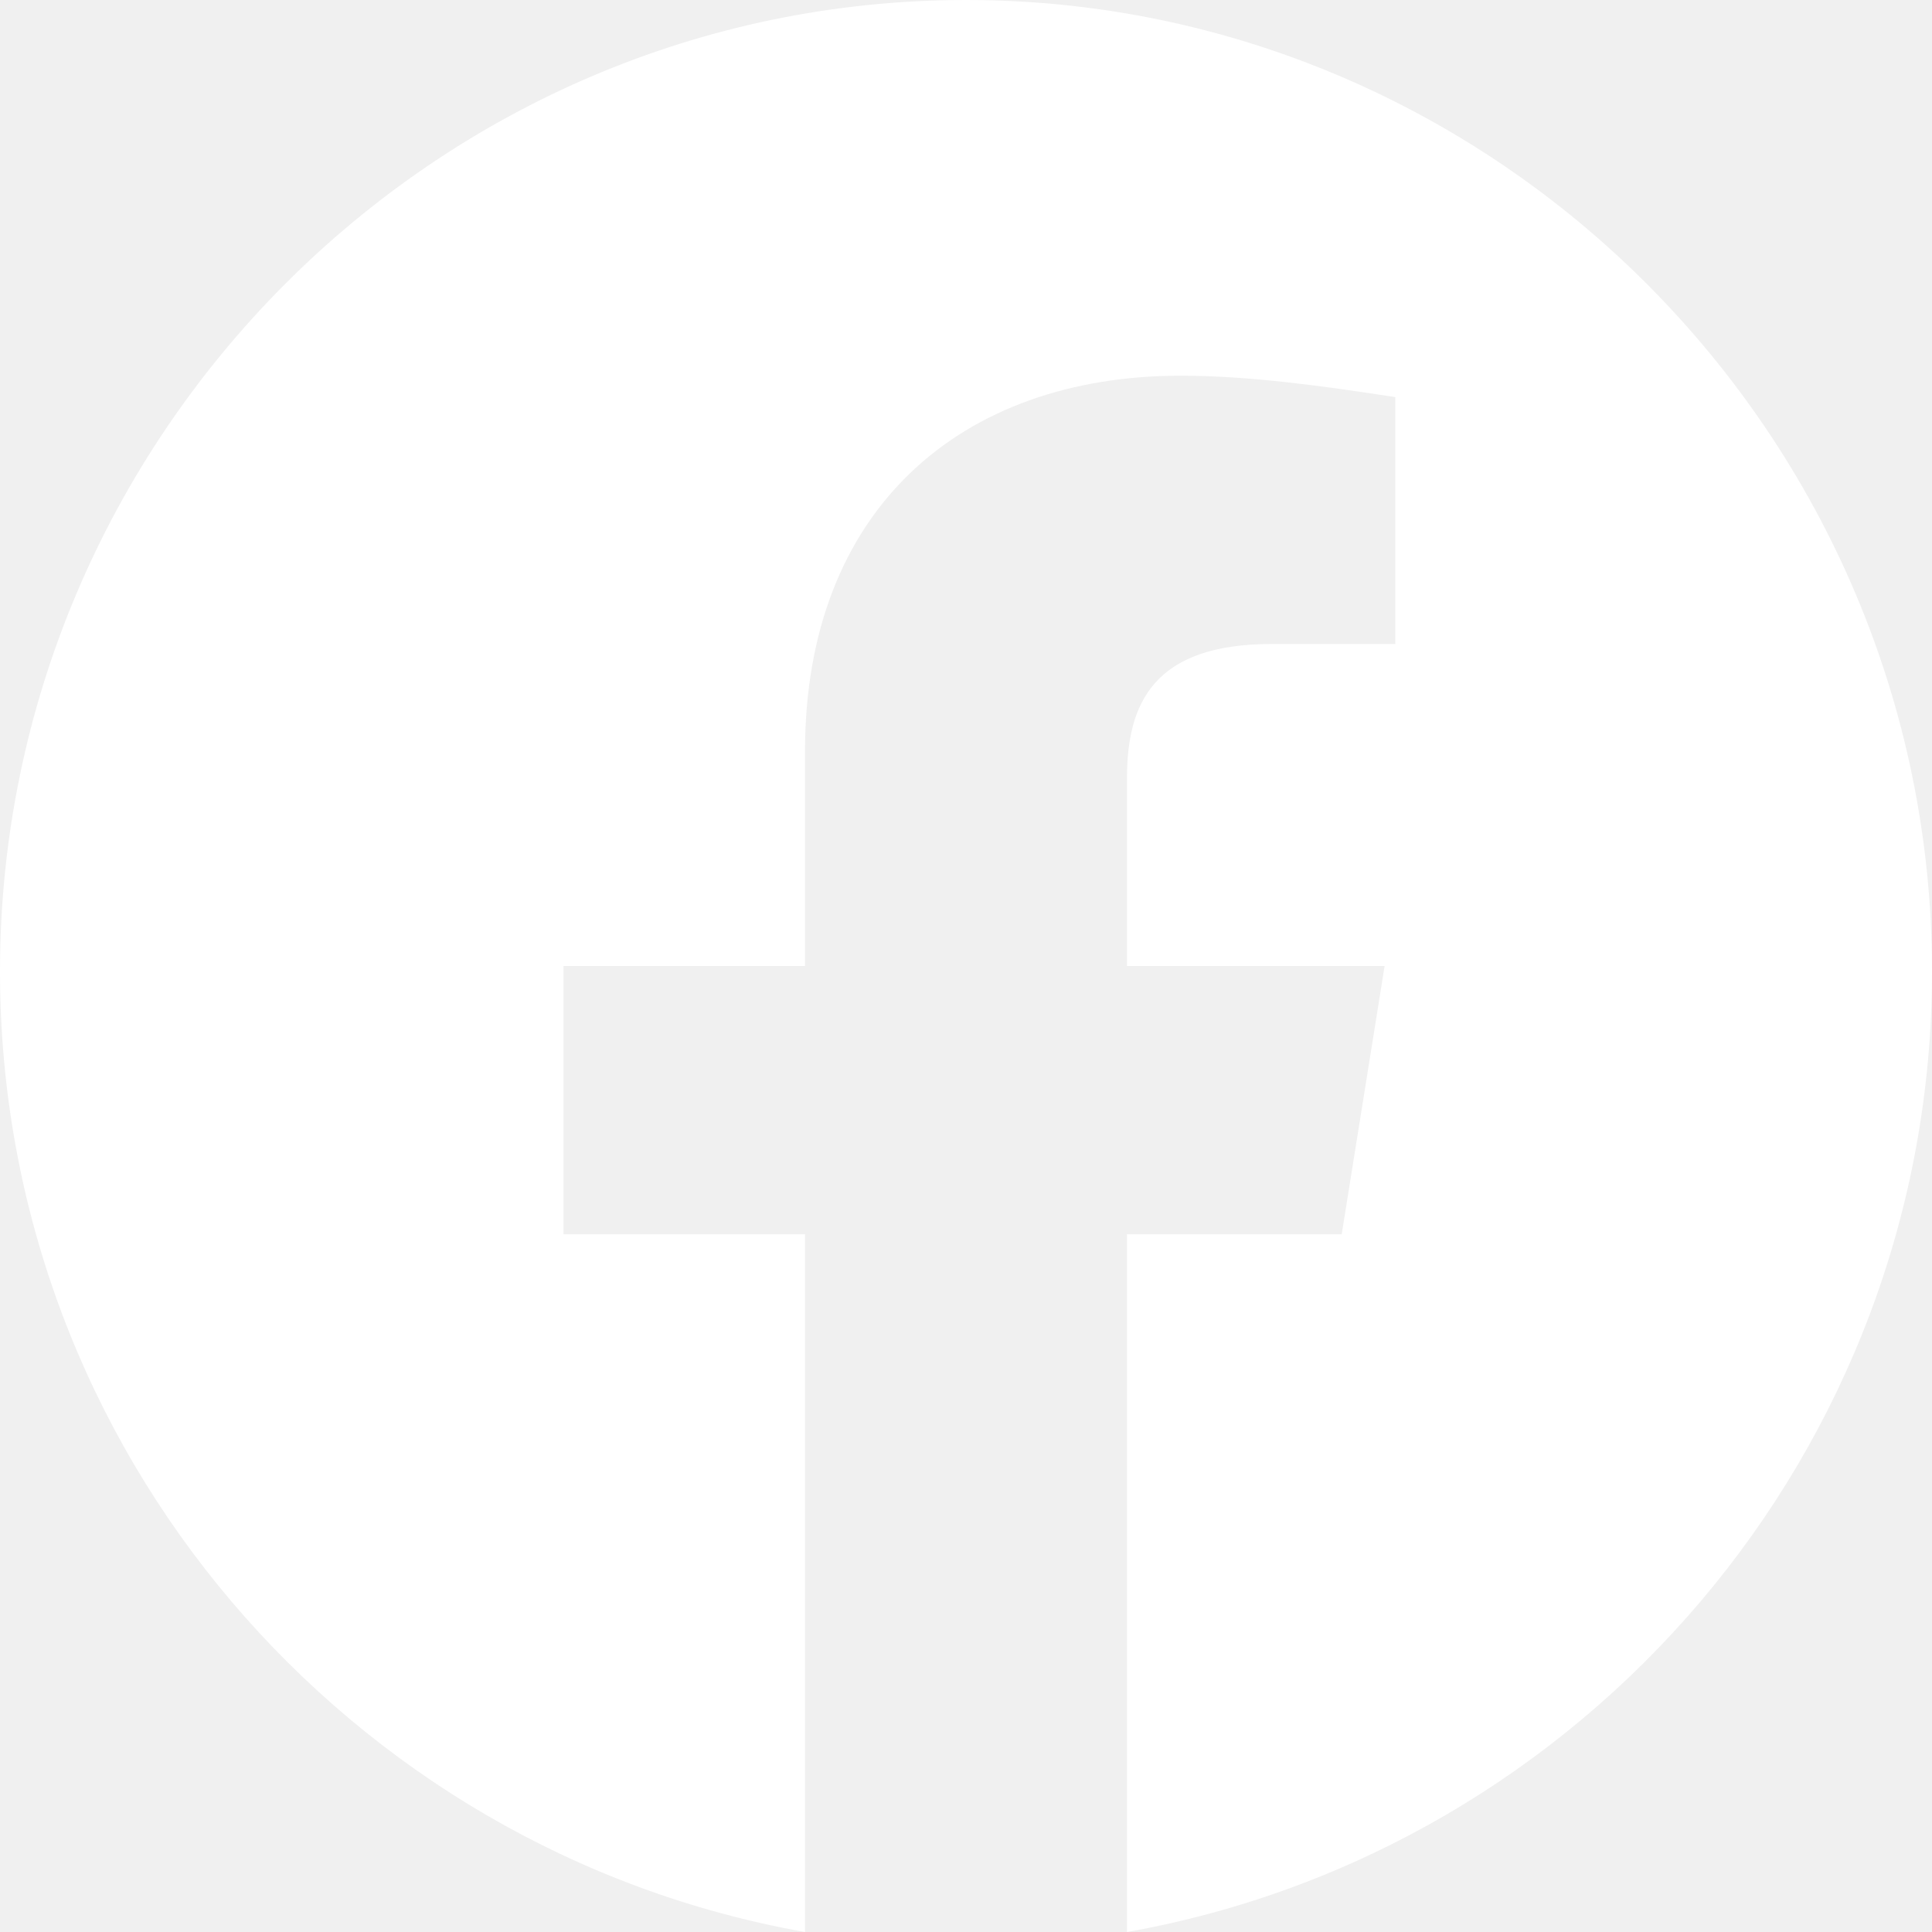
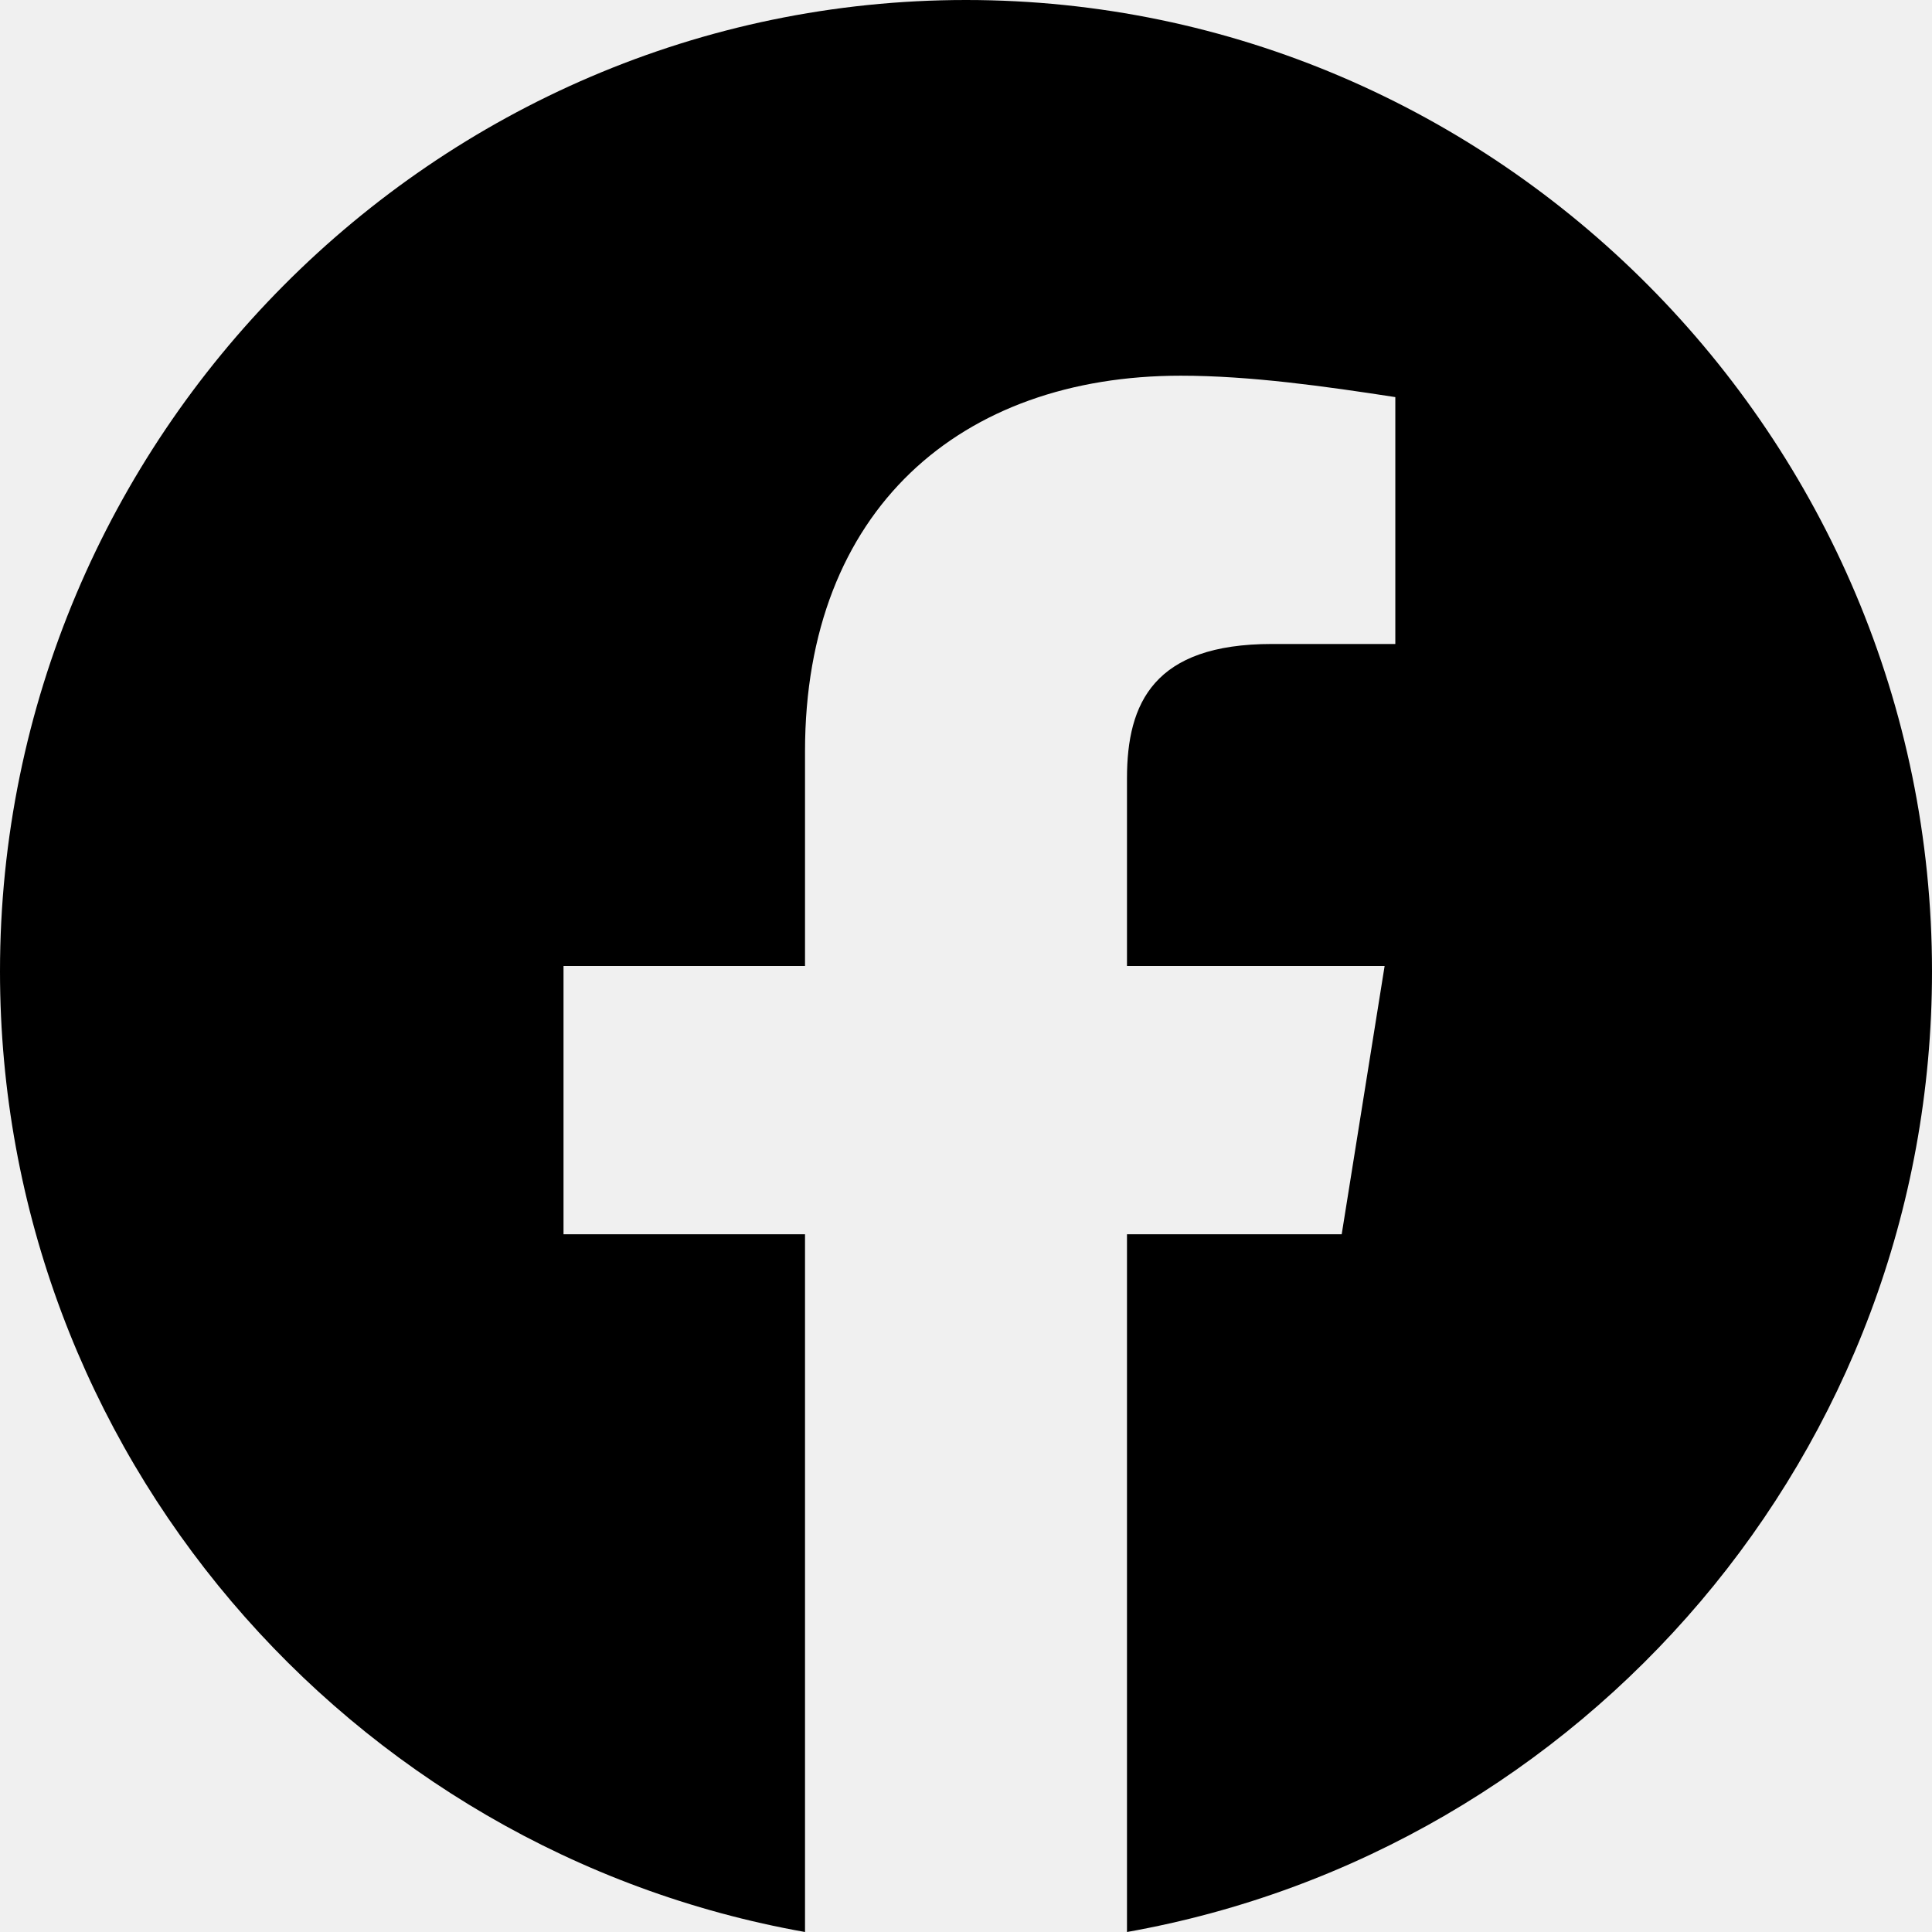
<svg xmlns="http://www.w3.org/2000/svg" width="37" height="37" viewBox="0 0 37 37" fill="none">
-   <path fill-rule="evenodd" clip-rule="evenodd" d="M0 18.603C0 27.801 6.68 35.449 15.417 37V23.638H10.792V18.5H15.417V14.388C15.417 9.763 18.397 7.195 22.612 7.195C23.947 7.195 25.387 7.4 26.722 7.605V12.333H24.358C22.097 12.333 21.583 13.463 21.583 14.903V18.5H26.517L25.695 23.638H21.583V37C30.32 35.449 37 27.802 37 18.603C37 8.371 28.675 0 18.5 0C8.325 0 0 8.371 0 18.603Z" fill="white" />
+   <path fill-rule="evenodd" clip-rule="evenodd" d="M0 18.603C0 27.801 6.68 35.449 15.417 37V23.638H10.792V18.5H15.417V14.388C15.417 9.763 18.397 7.195 22.612 7.195C23.947 7.195 25.387 7.4 26.722 7.605V12.333H24.358C22.097 12.333 21.583 13.463 21.583 14.903V18.5H26.517L25.695 23.638H21.583V37C30.32 35.449 37 27.802 37 18.603C37 8.371 28.675 0 18.5 0C8.325 0 0 8.371 0 18.603Z" fill="black" />
</svg>
